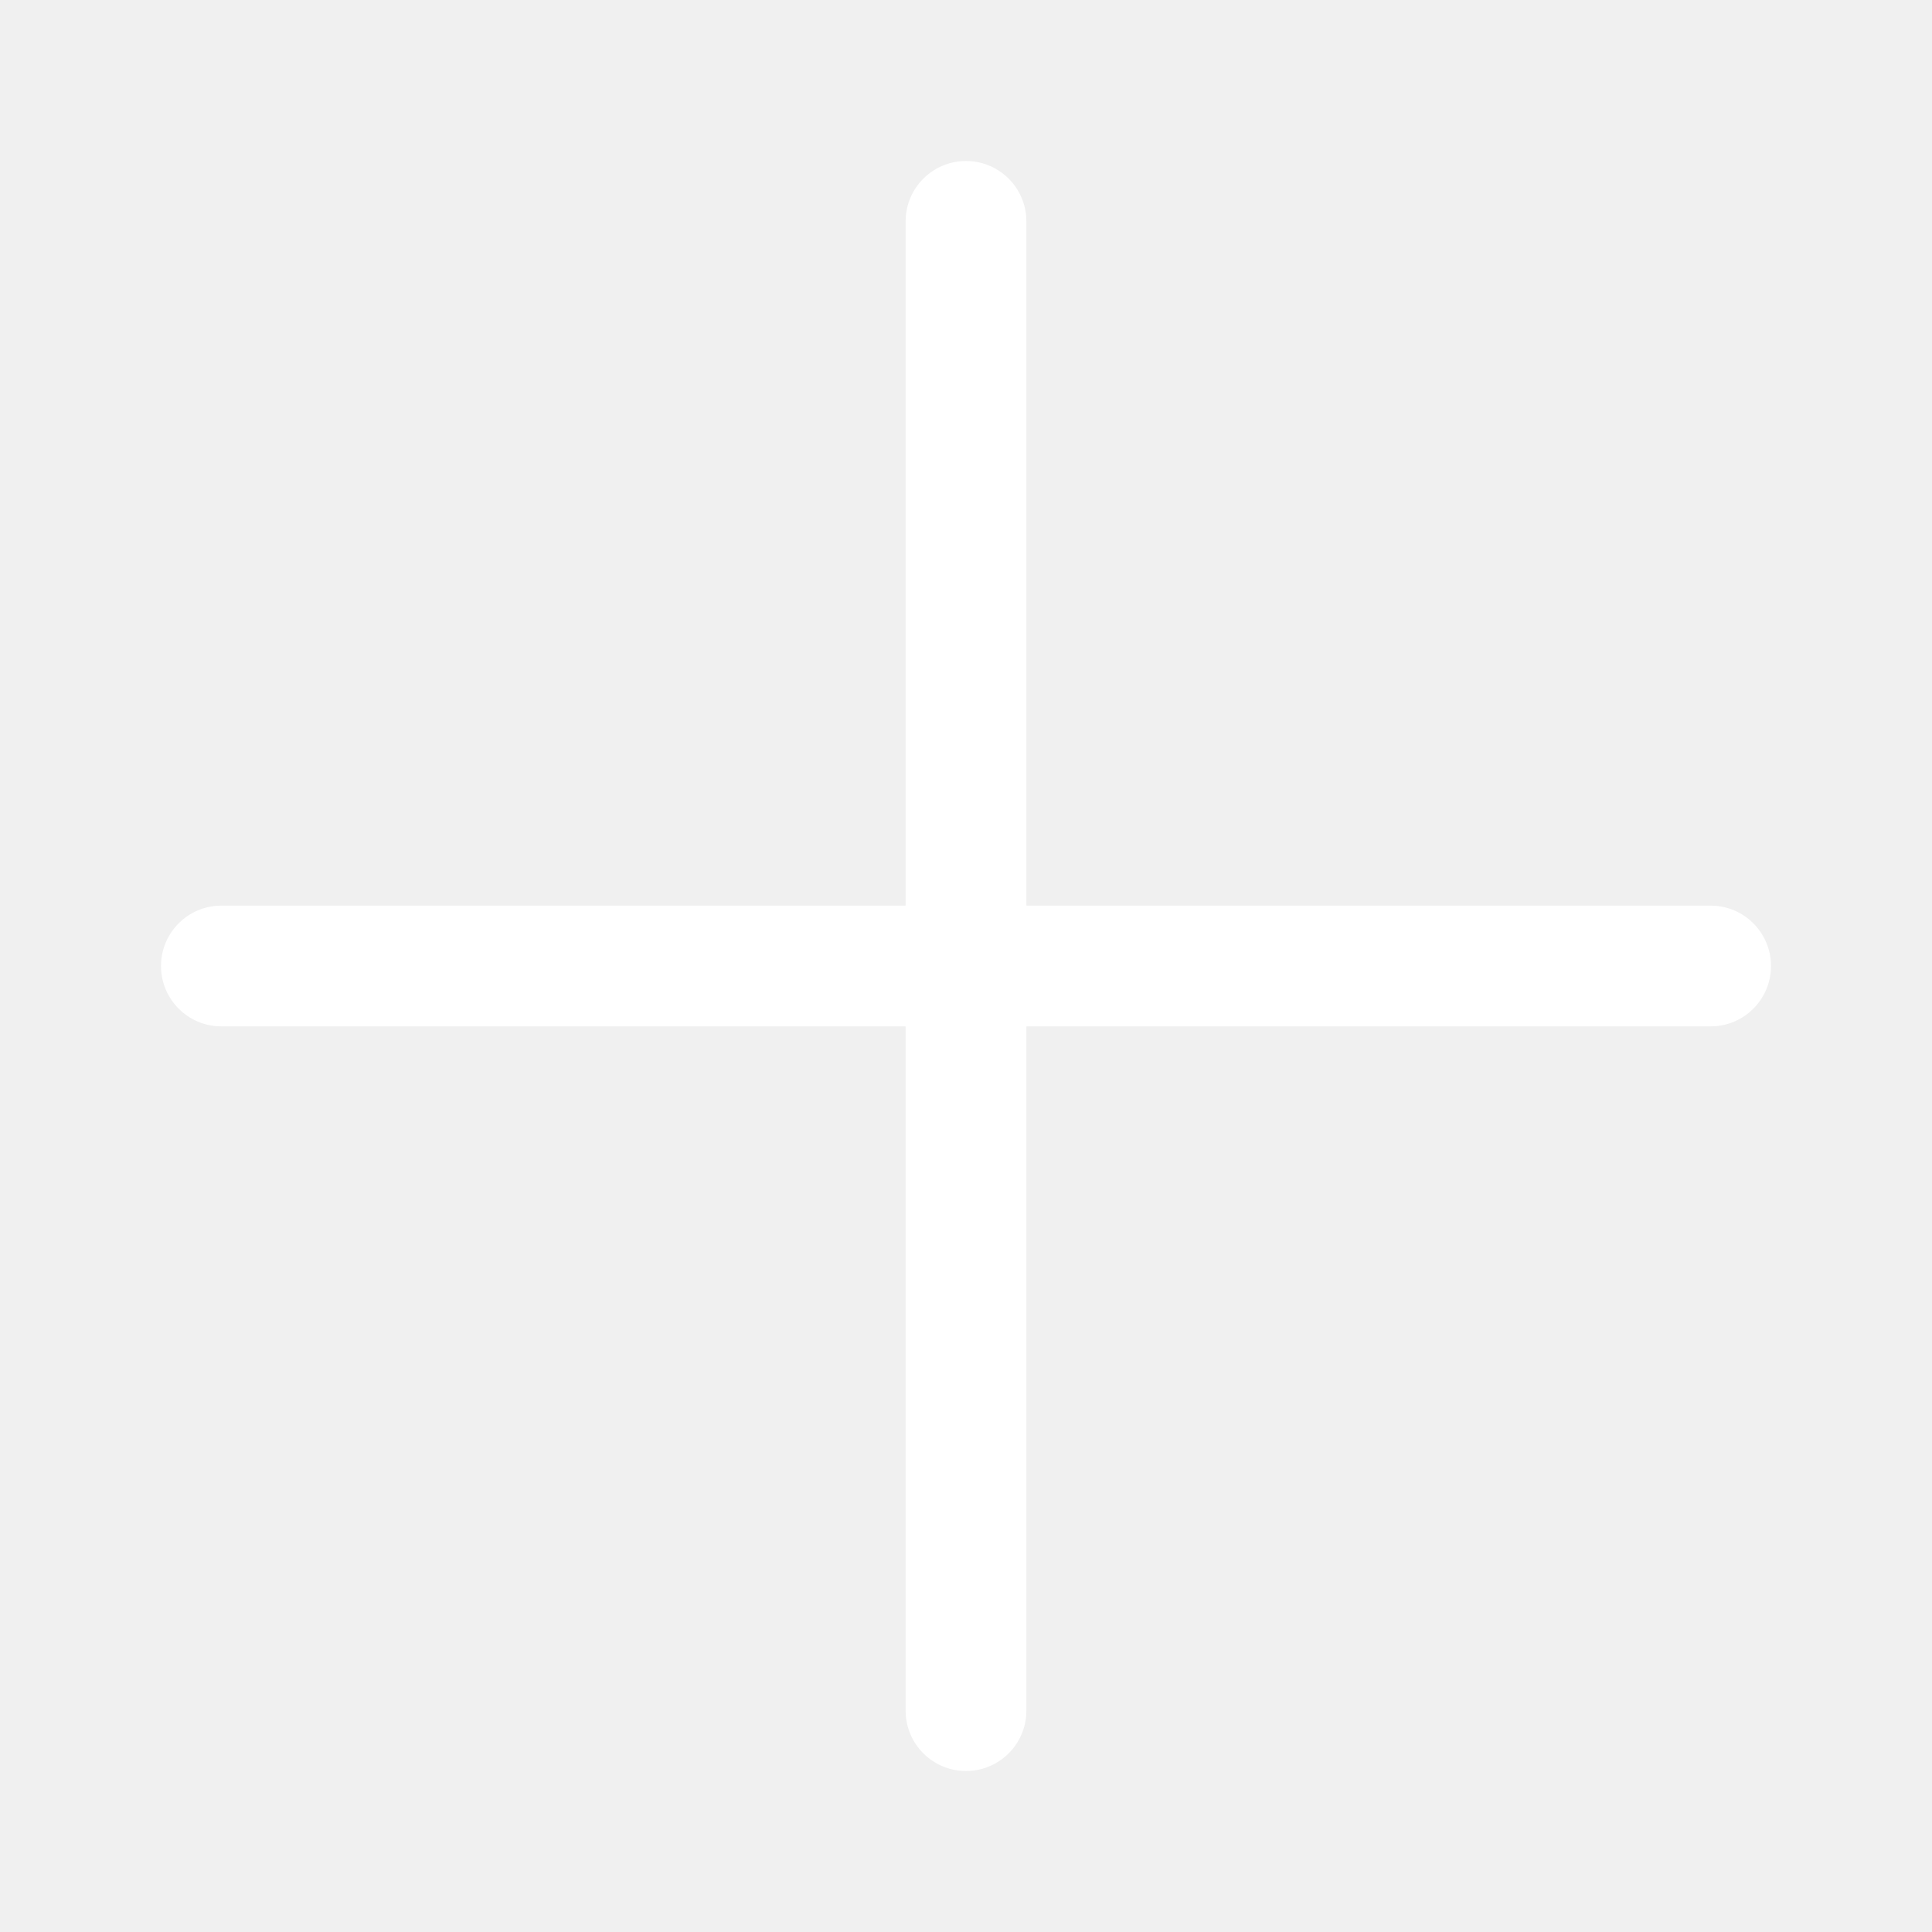
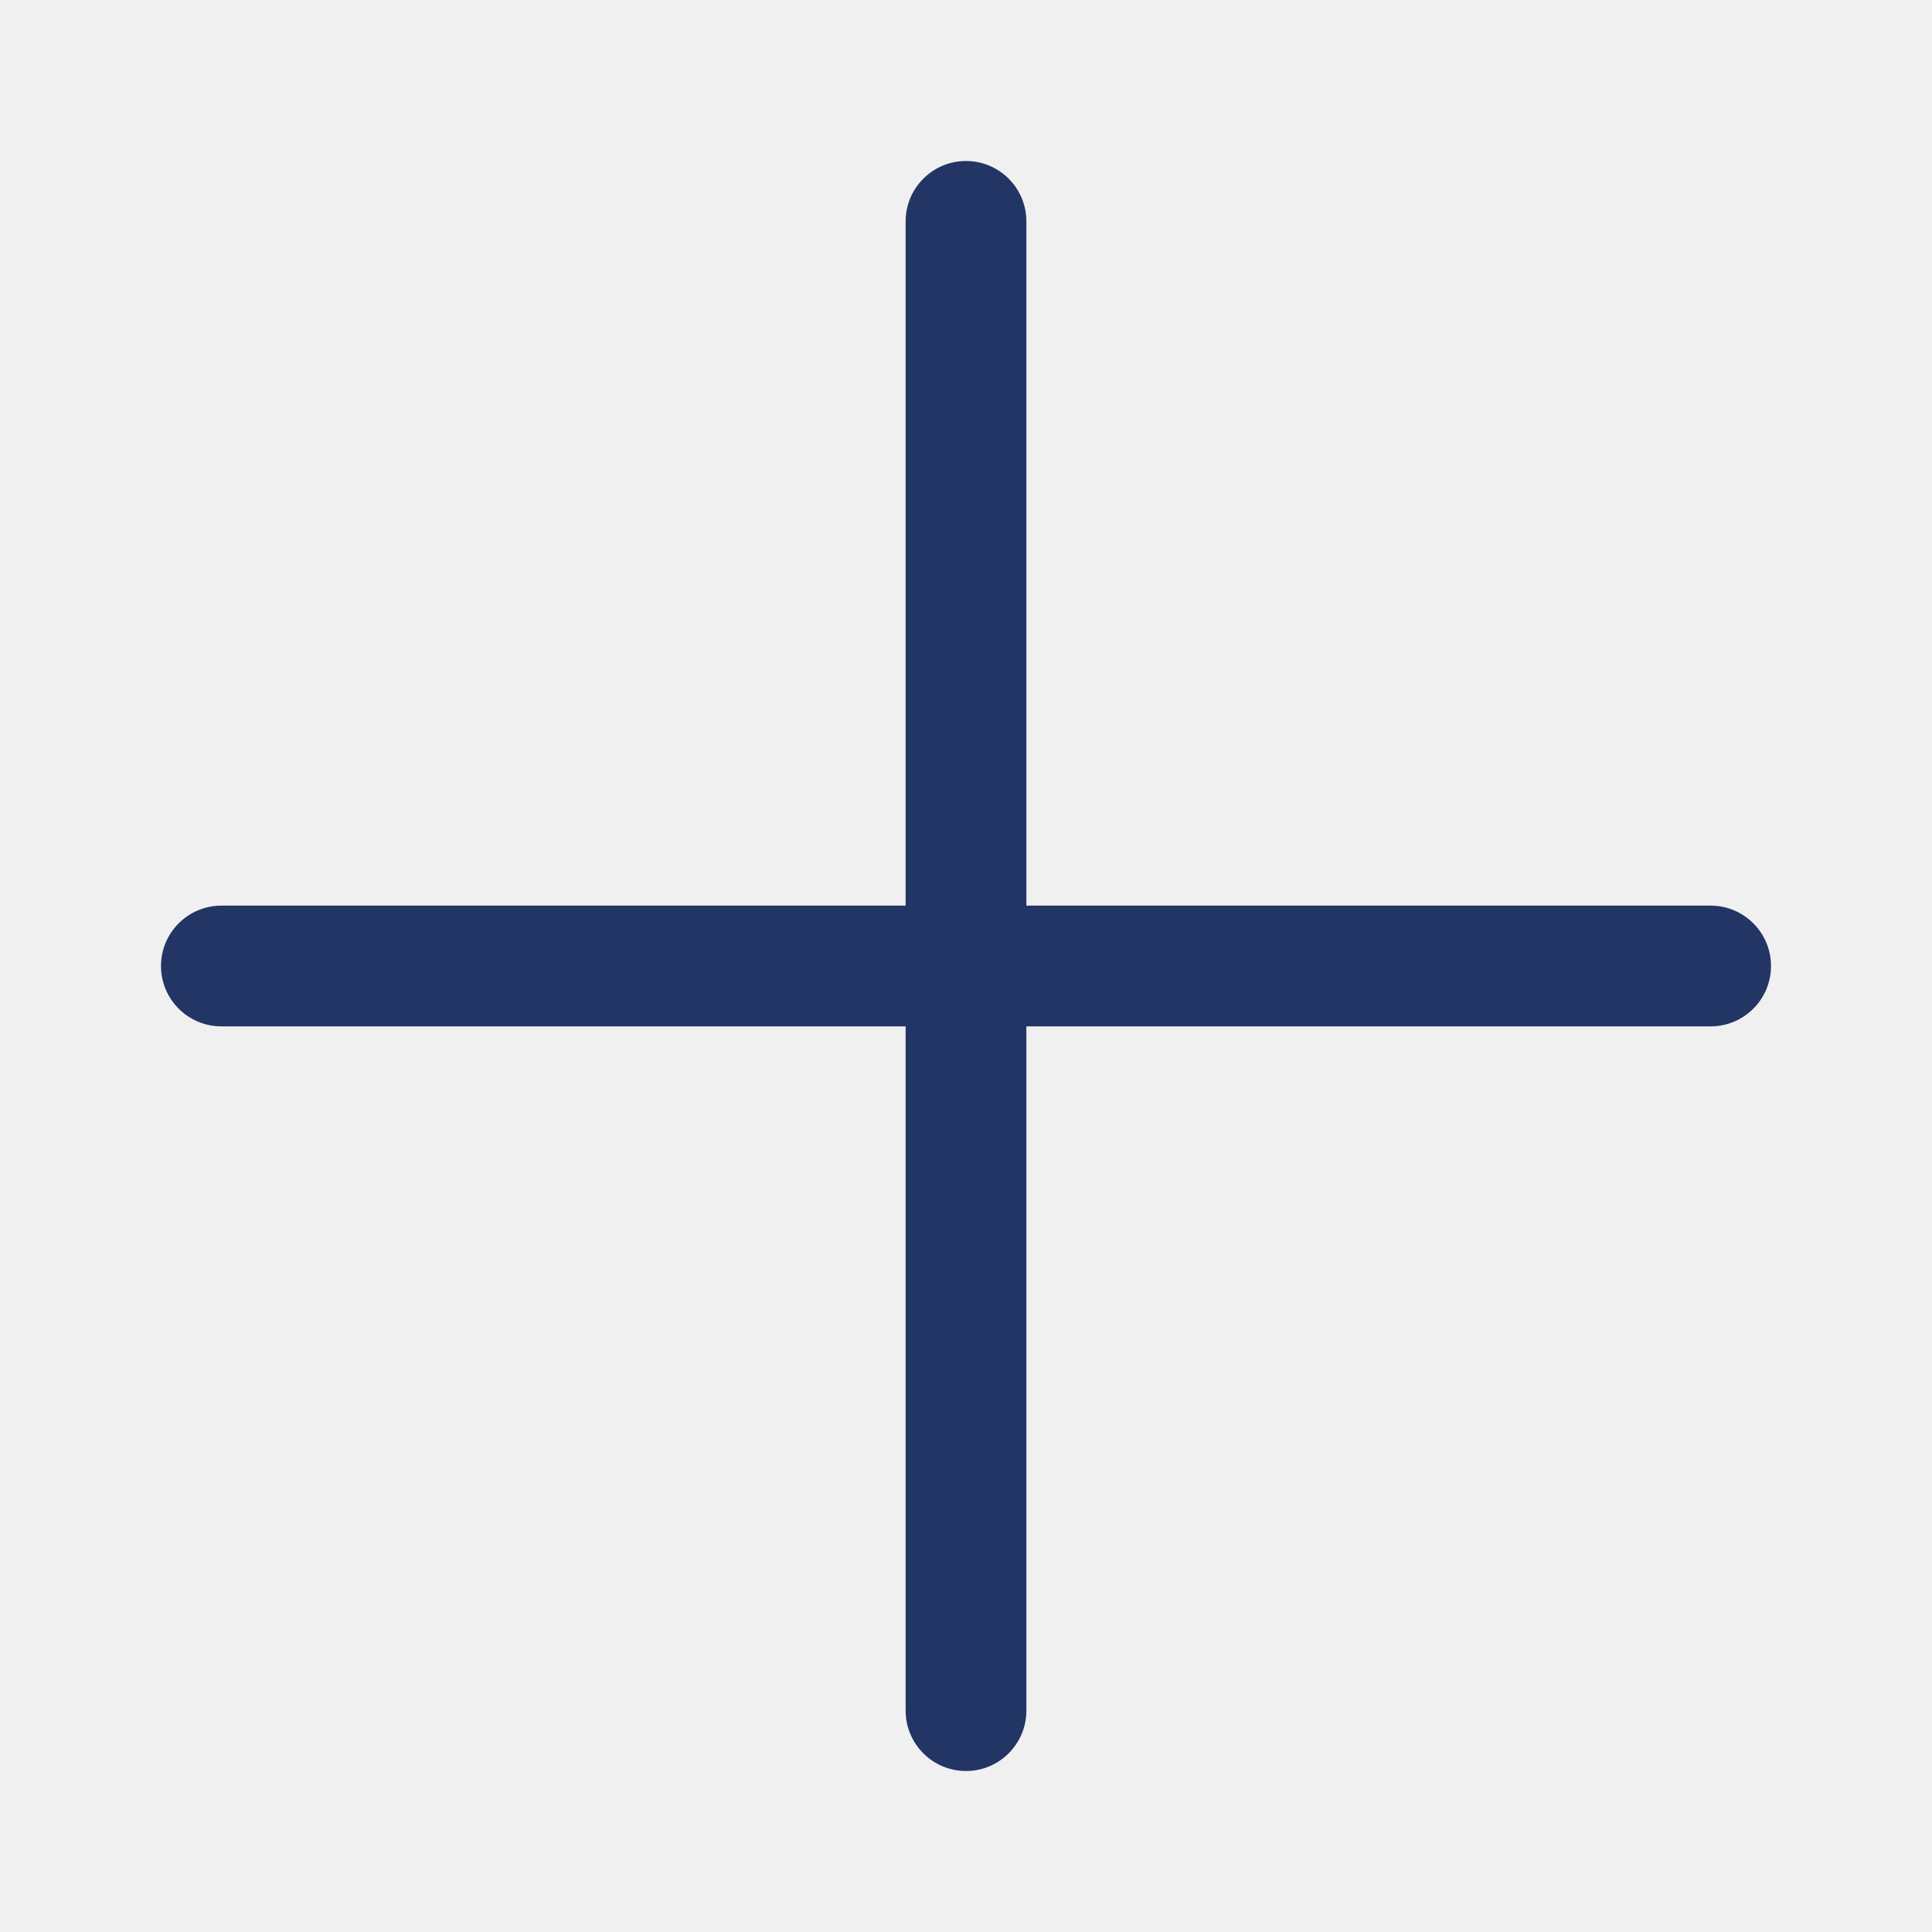
<svg xmlns="http://www.w3.org/2000/svg" width="24" height="24" viewBox="0 0 24 24" fill="none">
-   <path fill-rule="evenodd" clip-rule="evenodd" d="M11.25 21.25C11.25 21.664 11.586 22 12 22C12.414 22 12.75 21.664 12.75 21.25V12.75H21.25C21.664 12.75 22 12.414 22 12C22 11.586 21.664 11.25 21.25 11.25H12.75V2.75C12.75 2.336 12.414 2 12 2C11.586 2 11.25 2.336 11.25 2.75V11.25H2.75C2.336 11.25 2 11.586 2 12C2 12.414 2.336 12.75 2.75 12.75H11.25V21.25Z" fill="white" />
+   <path fill-rule="evenodd" clip-rule="evenodd" d="M11.25 21.25C11.25 21.664 11.586 22 12 22C12.414 22 12.75 21.664 12.75 21.25V12.75H21.25C21.664 12.75 22 12.414 22 12C22 11.586 21.664 11.25 21.25 11.25H12.75V2.75C12.75 2.336 12.414 2 12 2C11.586 2 11.25 2.336 11.25 2.75V11.25H2.75C2.336 11.25 2 11.586 2 12C2 12.414 2.336 12.75 2.75 12.75H11.25V21.25Z" fill="#233564" />
</svg>
